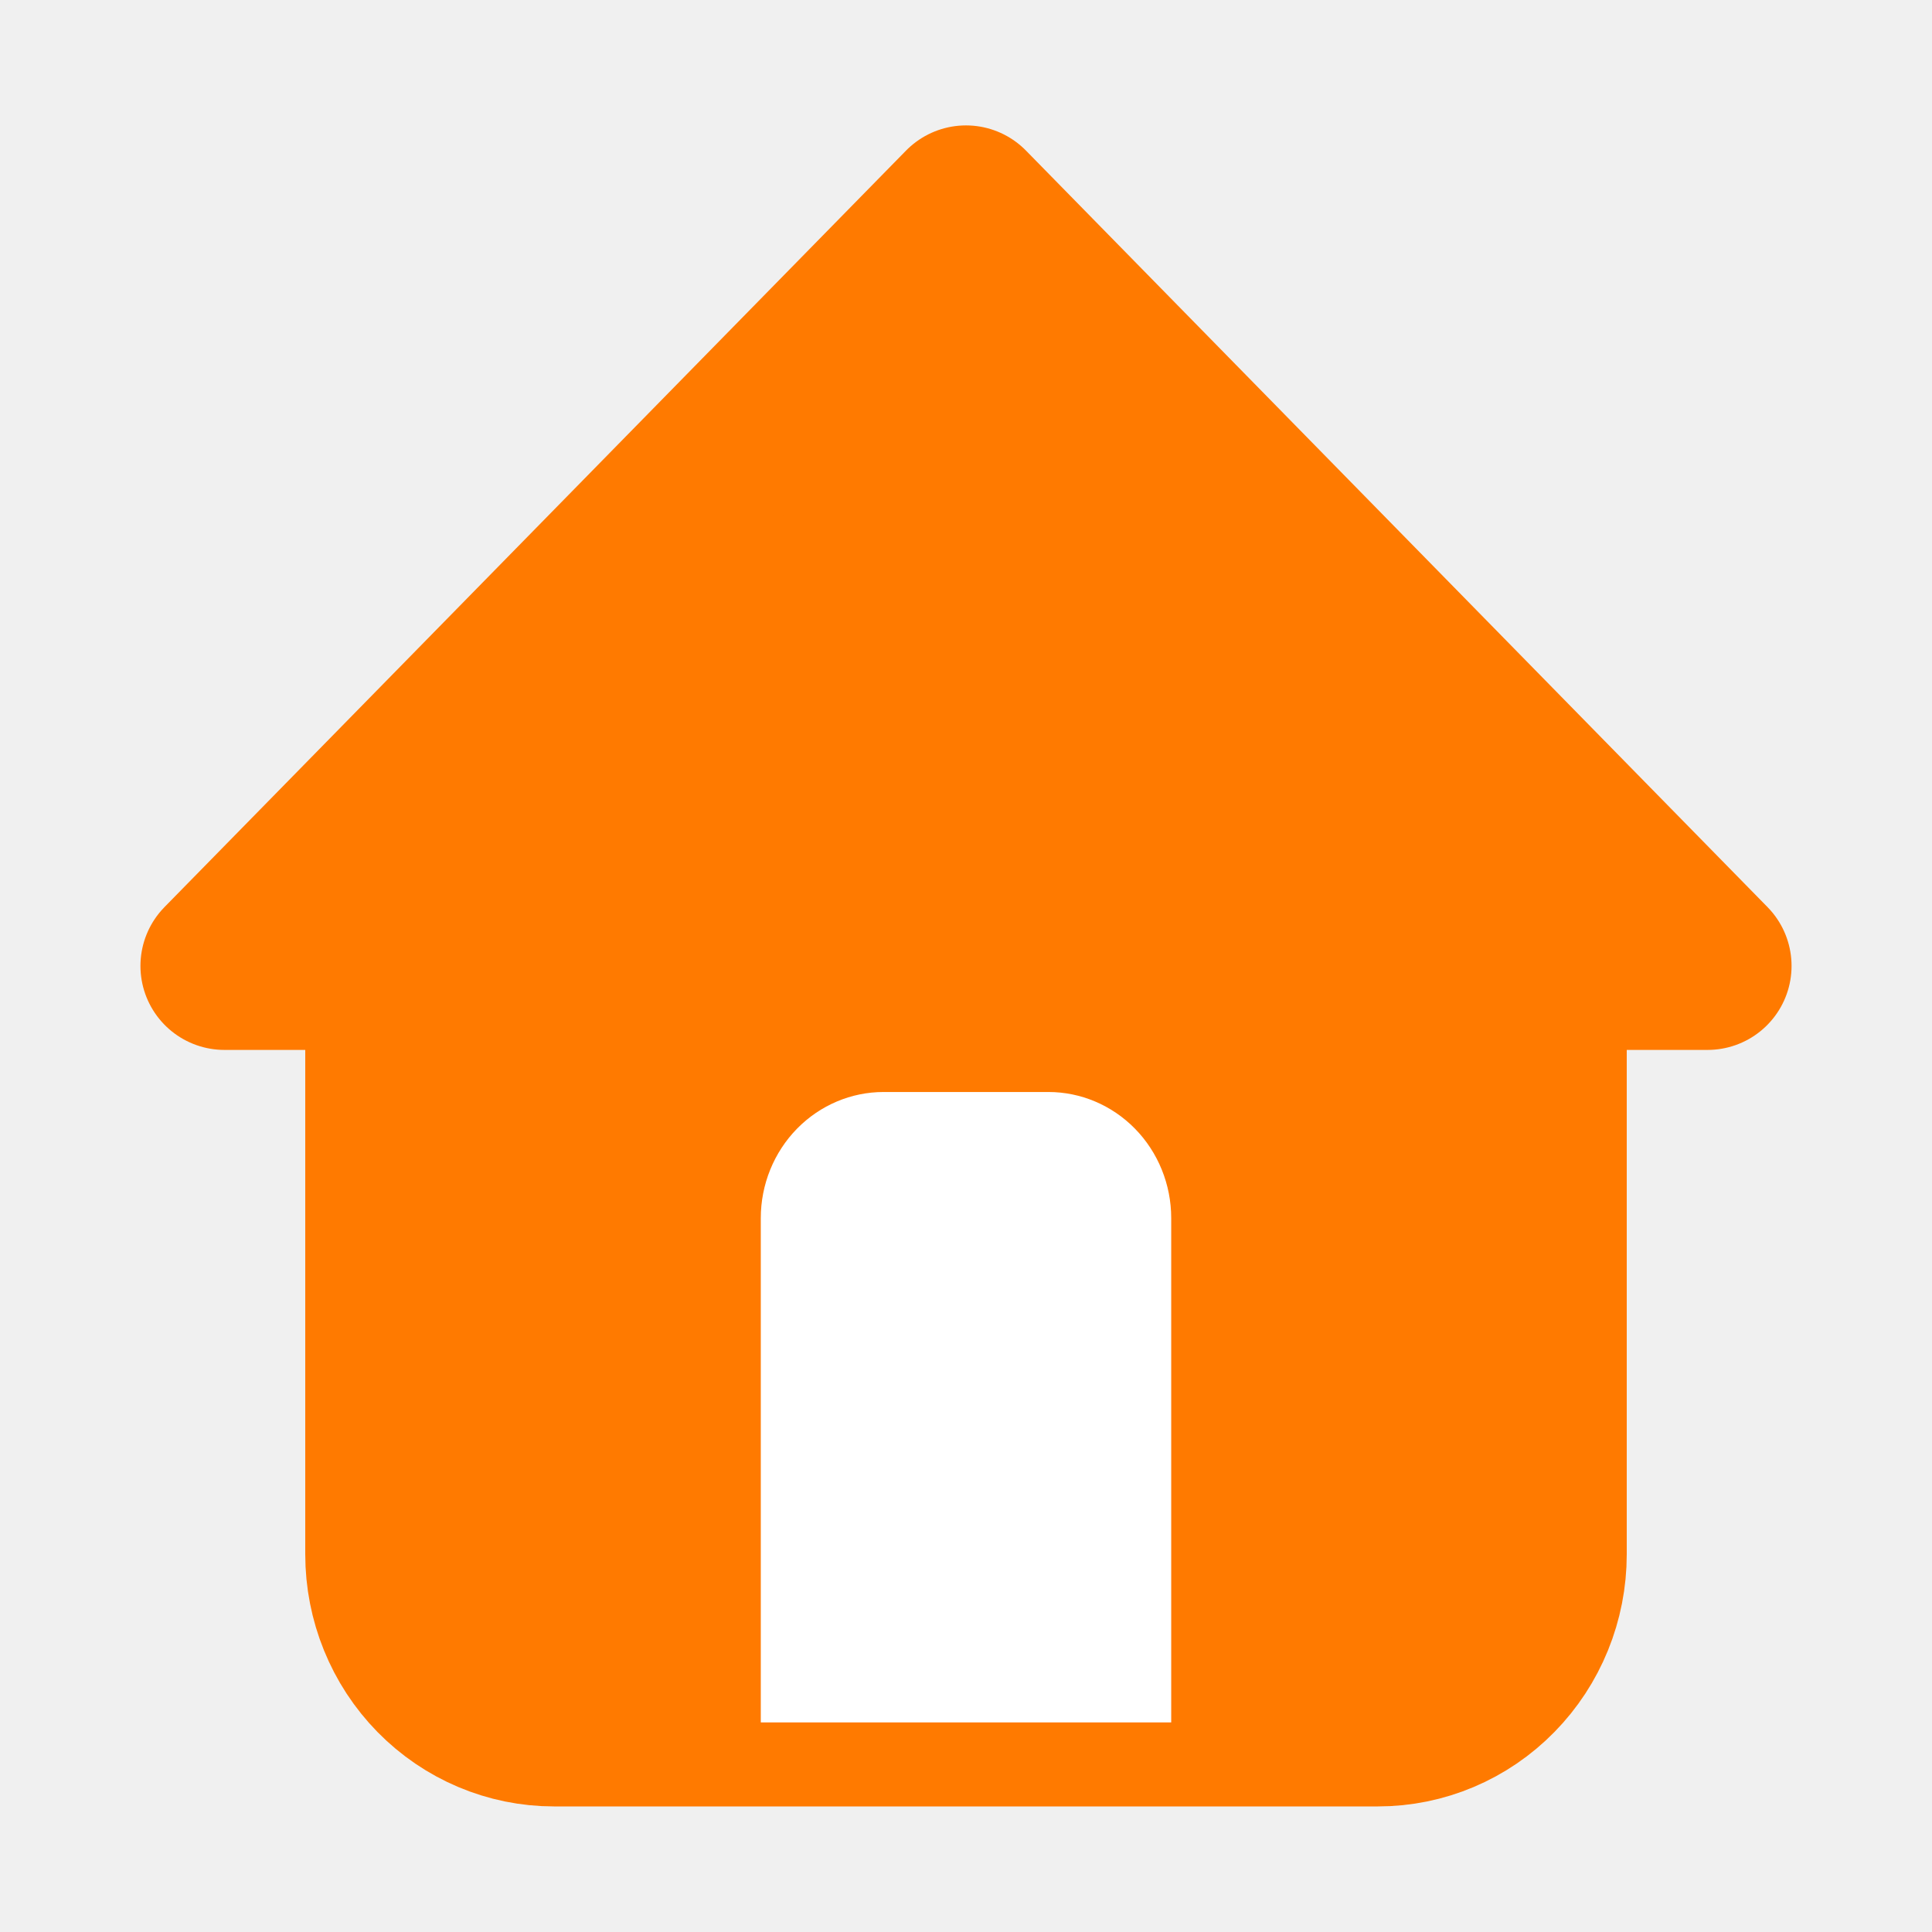
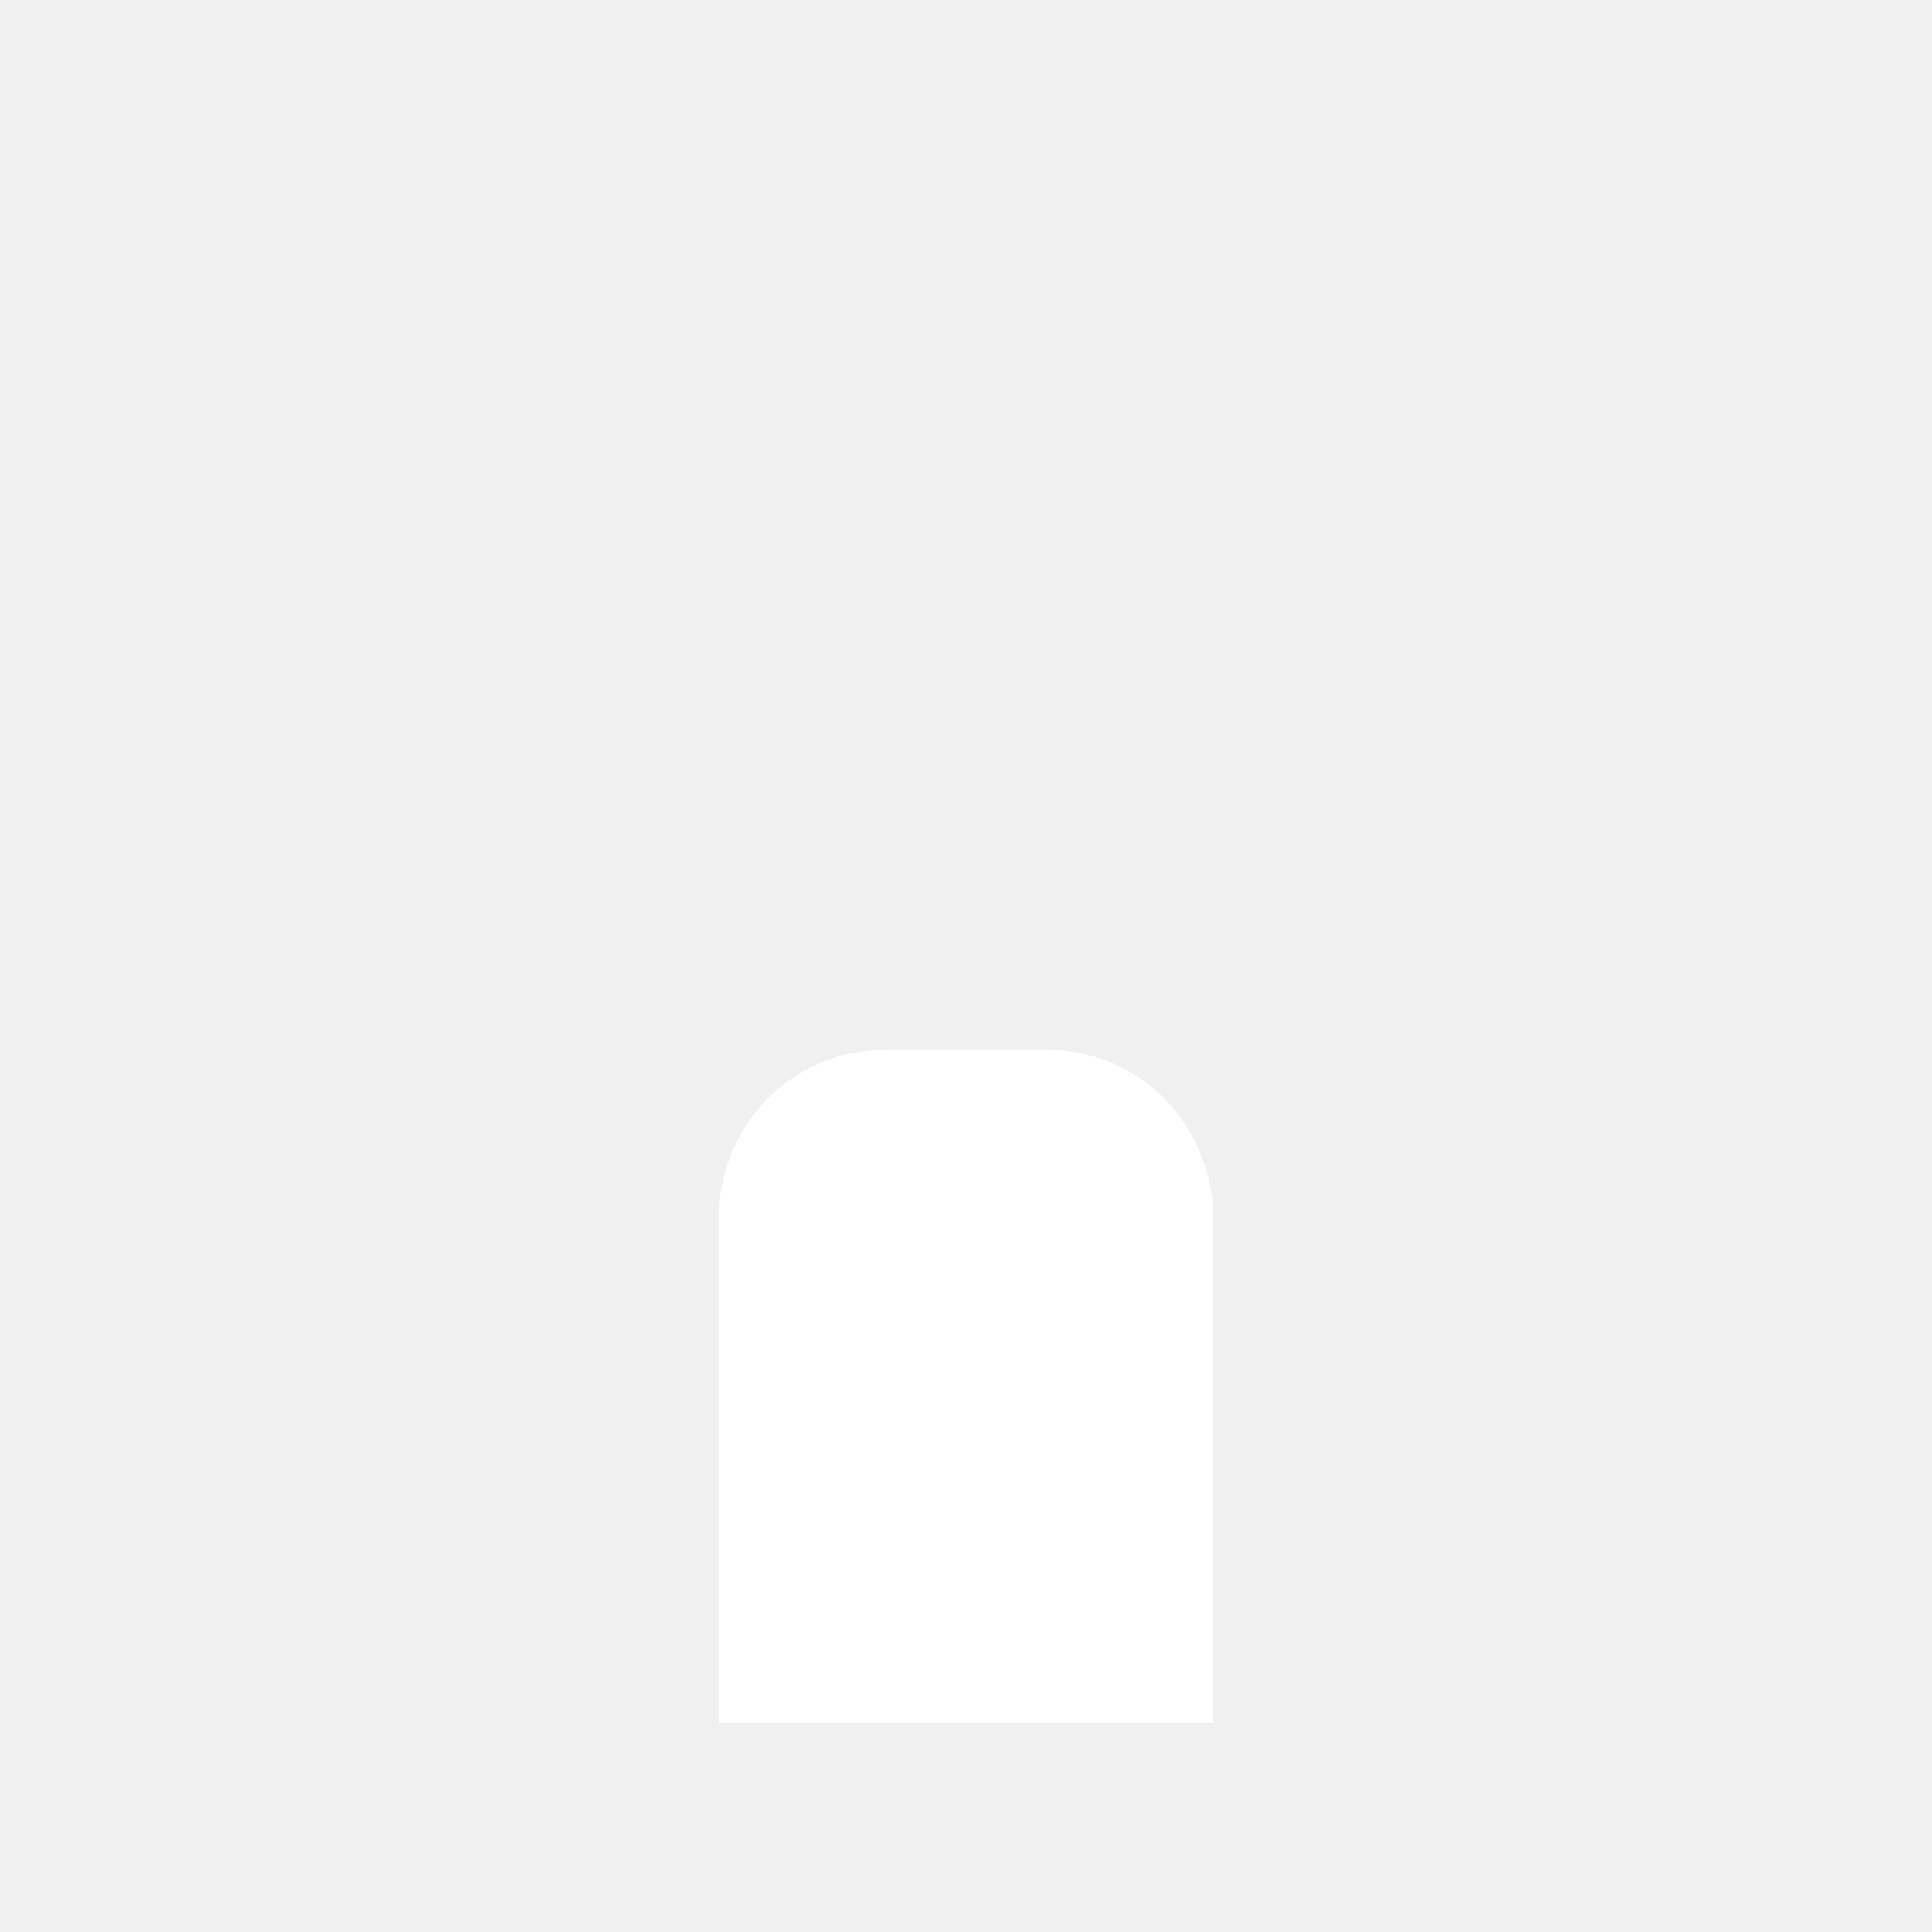
<svg xmlns="http://www.w3.org/2000/svg" width="23" height="23" viewBox="0 0 23 23" fill="none">
  <rect width="23" height="23" />
-   <path d="M4.634 11.499H2.672L11.5 2.493L20.328 11.499H18.366M4.634 11.499V18.504C4.634 19.035 4.84 19.544 5.208 19.919C5.576 20.294 6.075 20.505 6.595 20.505H16.404C16.925 20.505 17.424 20.294 17.791 19.919C18.159 19.544 18.366 19.035 18.366 18.504V11.499" fill="#FF7A00" />
-   <path d="M4.634 11.499H2.672L11.5 2.493L20.328 11.499H18.366V18.504C18.366 19.035 18.159 19.544 17.791 19.919C17.424 20.294 16.925 20.505 16.404 20.505H6.595C6.075 20.505 5.576 20.294 5.208 19.919C4.84 19.544 4.634 19.035 4.634 18.504V11.499Z" stroke="#FF7A00" stroke-width="2" stroke-linecap="round" stroke-linejoin="round" />
+   <path d="M4.634 11.499H2.672L11.5 2.493L20.328 11.499H18.366M4.634 11.499V18.504C4.634 19.035 4.84 19.544 5.208 19.919C5.576 20.294 6.075 20.505 6.595 20.505H16.404C16.925 20.505 17.424 20.294 17.791 19.919C18.159 19.544 18.366 19.035 18.366 18.504V11.499" />
+   <path d="M4.634 11.499H2.672L11.5 2.493L20.328 11.499H18.366V18.504C18.366 19.035 18.159 19.544 17.791 19.919C17.424 20.294 16.925 20.505 16.404 20.505H6.595C6.075 20.505 5.576 20.294 5.208 19.919C4.84 19.544 4.634 19.035 4.634 18.504V11.499Z" stroke-width="2" stroke-linecap="round" stroke-linejoin="round" />
  <path d="M8.557 20.505V14.501C8.557 13.971 8.764 13.461 9.132 13.086C9.5 12.711 9.999 12.5 10.519 12.5H12.481C13.001 12.5 13.5 12.711 13.868 13.086C14.236 13.461 14.443 13.971 14.443 14.501V20.505" fill="white" />
-   <path d="M8.557 20.505V14.501C8.557 13.971 8.764 13.461 9.132 13.086C9.5 12.711 9.999 12.5 10.519 12.5H12.481C13.001 12.5 13.5 12.711 13.868 13.086C14.236 13.461 14.443 13.971 14.443 14.501V20.505" stroke="#FF7A00" stroke-linecap="round" stroke-linejoin="round" />
+   <path d="M8.557 20.505V14.501C8.557 13.971 8.764 13.461 9.132 13.086C9.5 12.711 9.999 12.5 10.519 12.5H12.481C13.001 12.5 13.5 12.711 13.868 13.086C14.236 13.461 14.443 13.971 14.443 14.501V20.505" stroke-linecap="round" stroke-linejoin="round" />
</svg>
